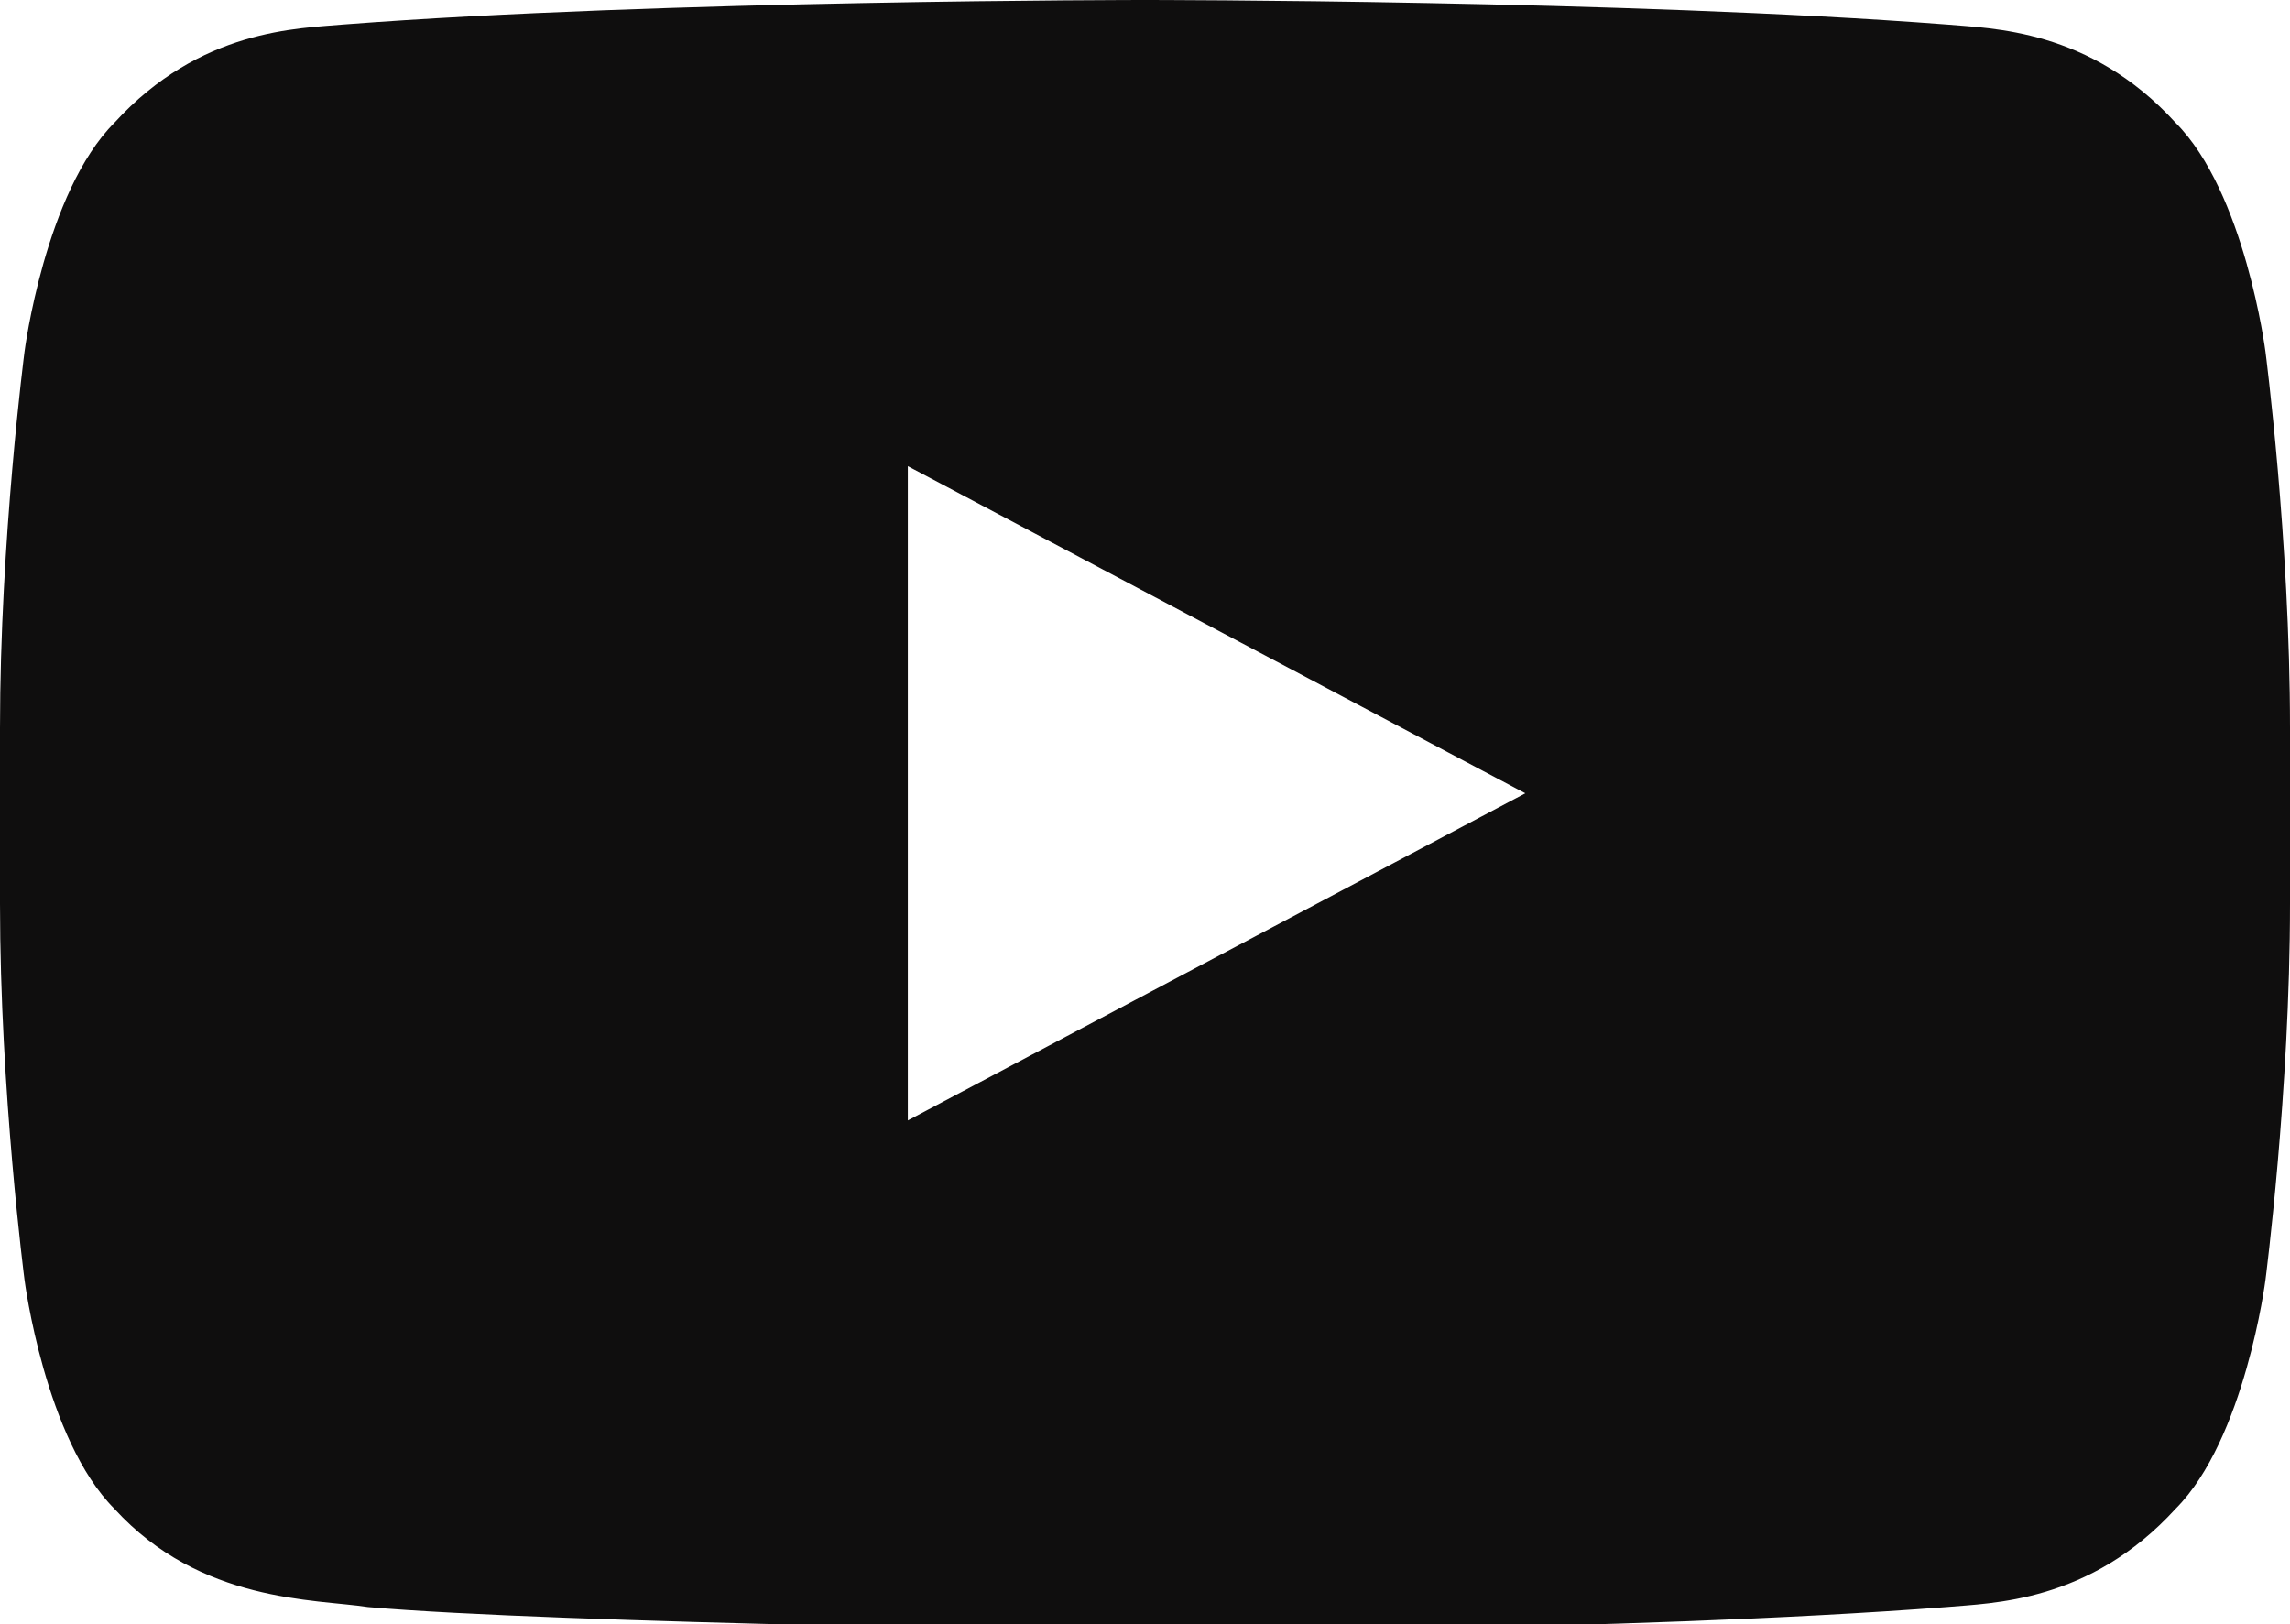
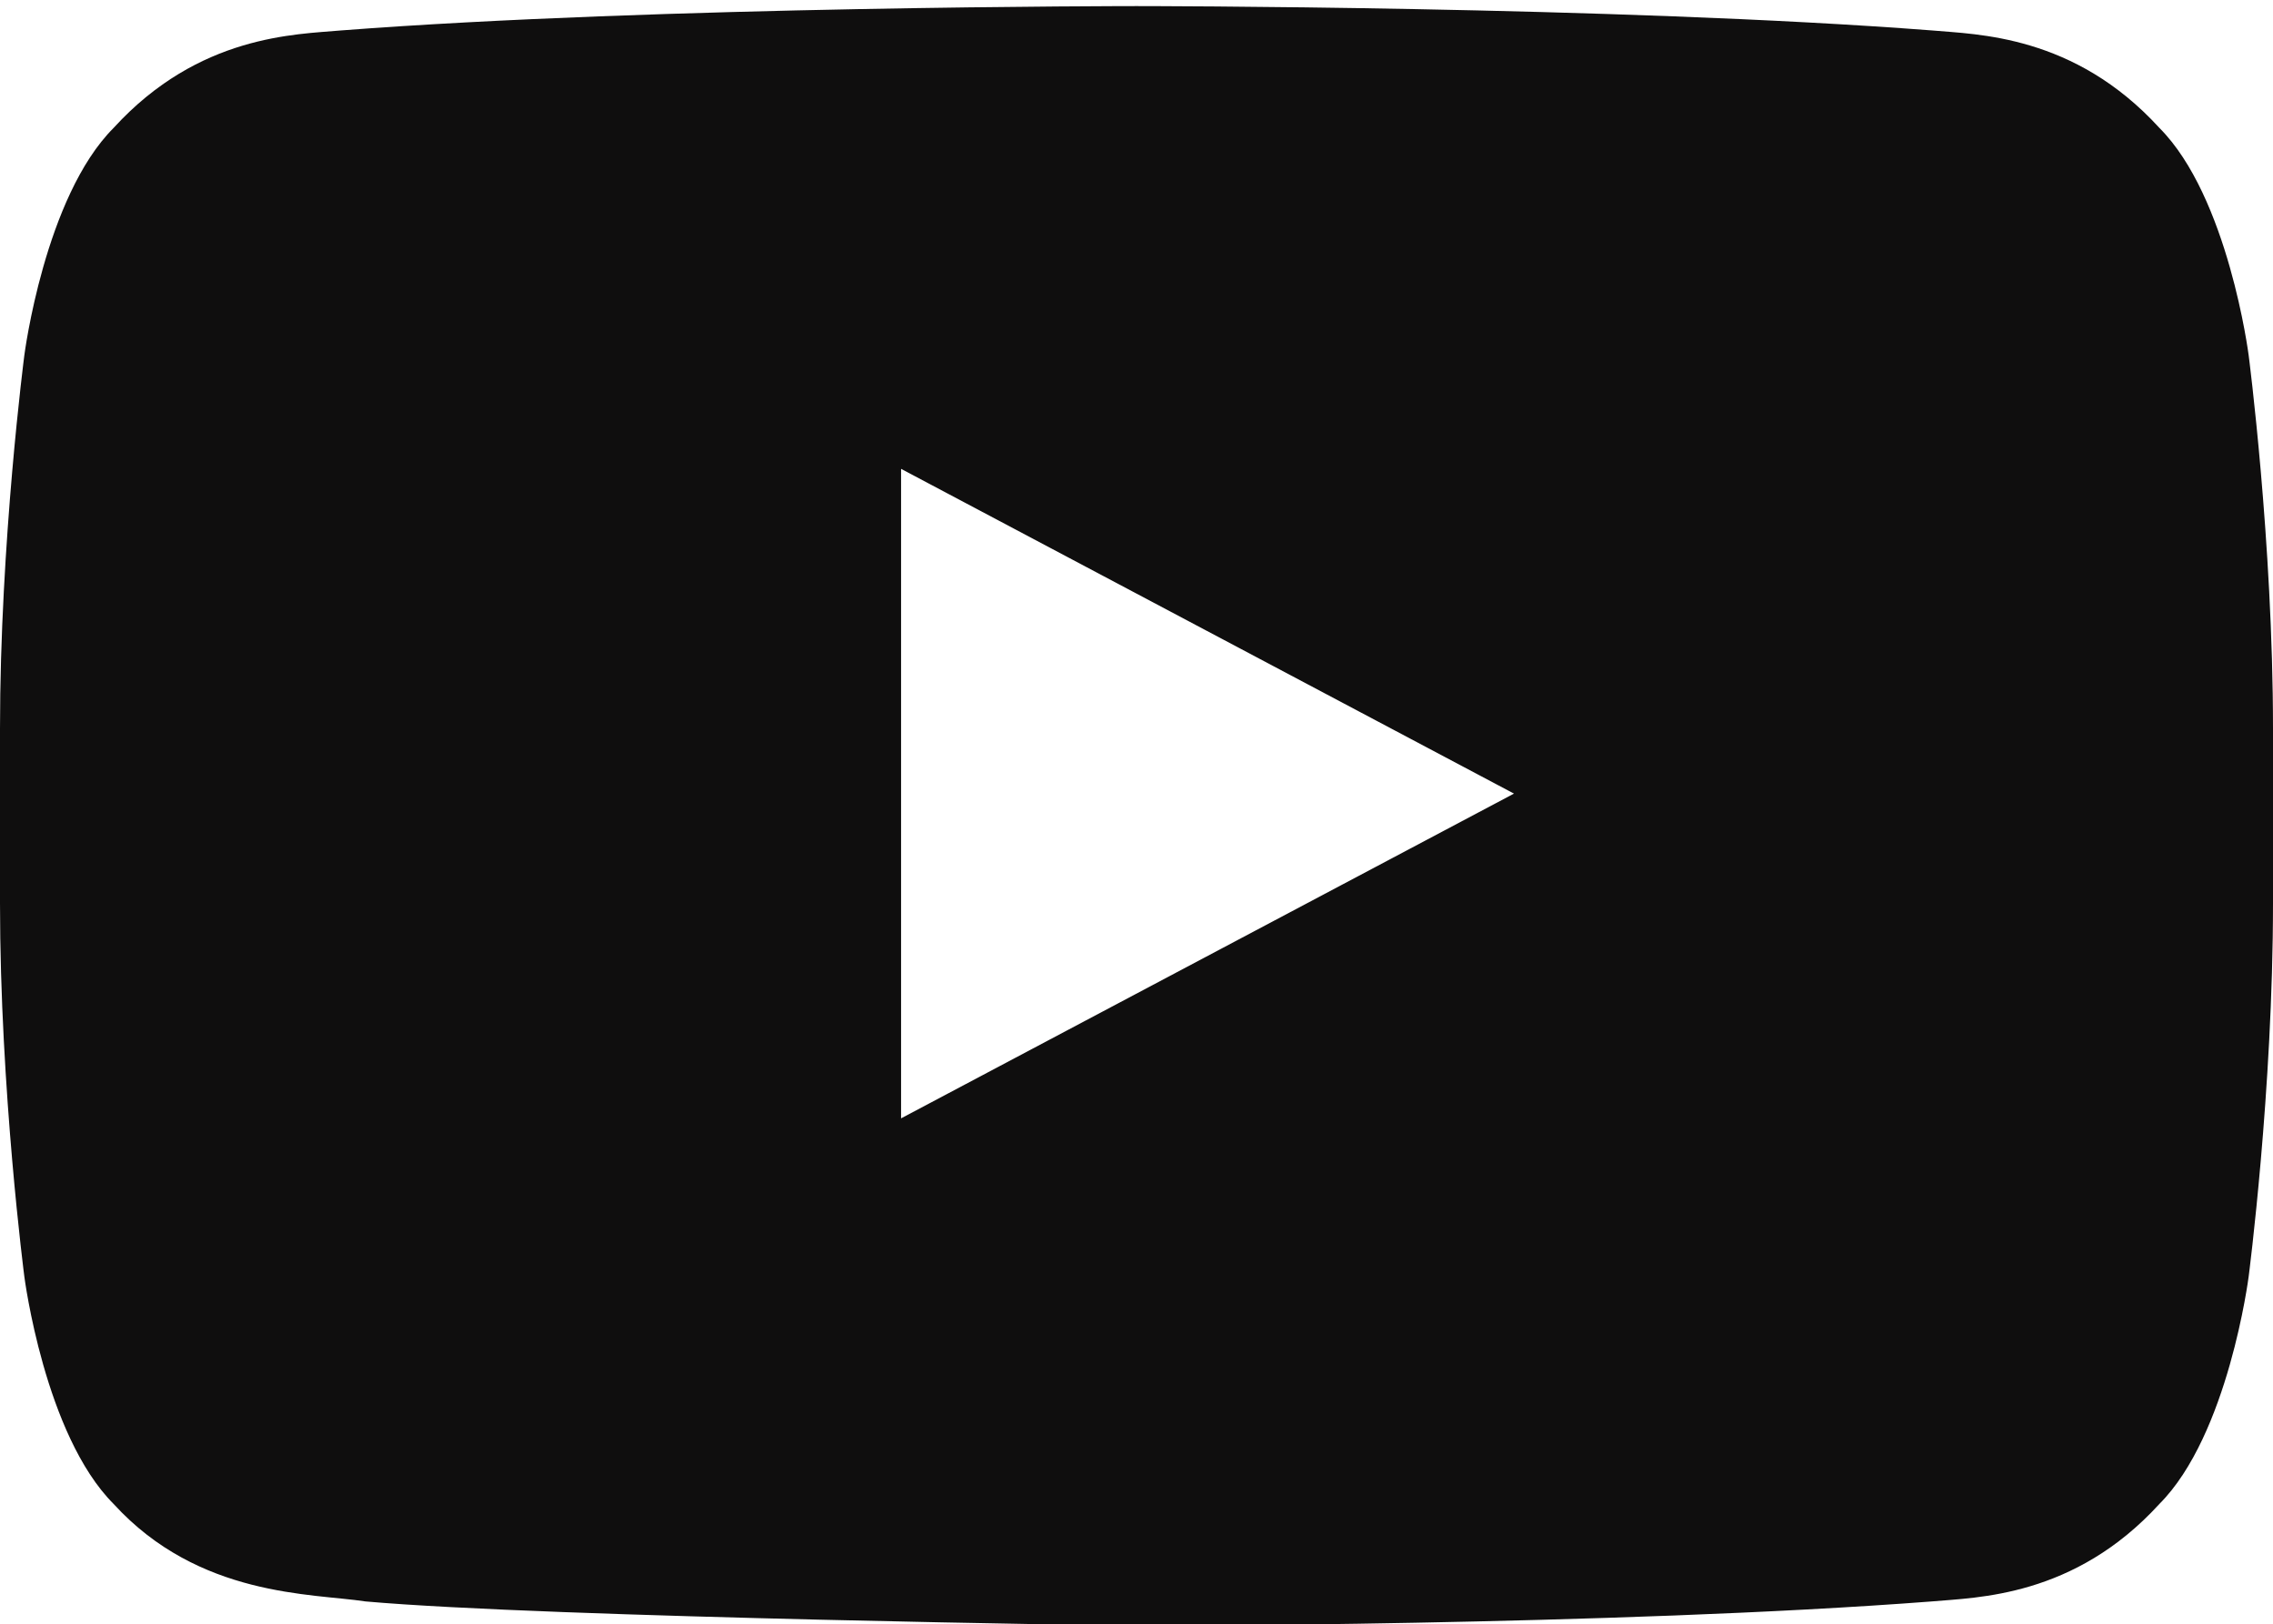
- <svg xmlns="http://www.w3.org/2000/svg" viewBox="0 0 56 39.7" enable-background="new 0 0 56 39.7">
+ <svg xmlns="http://www.w3.org/2000/svg" width="56" height="40" viewBox="0 0 56 39.7" enable-background="new 0 0 56 39.7">
  <path fill="#0F0E0E" d="M55.4 8.6s-.5-3.9-2.2-5.6c-2.1-2.3-4.5-2.3-5.6-2.4-7.8-.6-19.6-.6-19.6-.6s-11.8 0-19.6.6c-1.1.1-3.5.1-5.6 2.4-1.7 1.7-2.2 5.6-2.2 5.6s-.6 4.6-.6 9.2v4.3c0 4.6.6 9.2.6 9.2s.5 3.9 2.2 5.6c2.1 2.3 4.9 2.2 6.2 2.4 4.5.4 19 .6 19 .6s11.8 0 19.6-.6c1.1-.1 3.5-.1 5.6-2.4 1.7-1.7 2.2-5.6 2.2-5.6s.6-4.6.6-9.2v-4.3c0-4.6-.6-9.2-.6-9.2zm-33.2 18.8v-16l15.1 8-15.1 8z" />
</svg>
